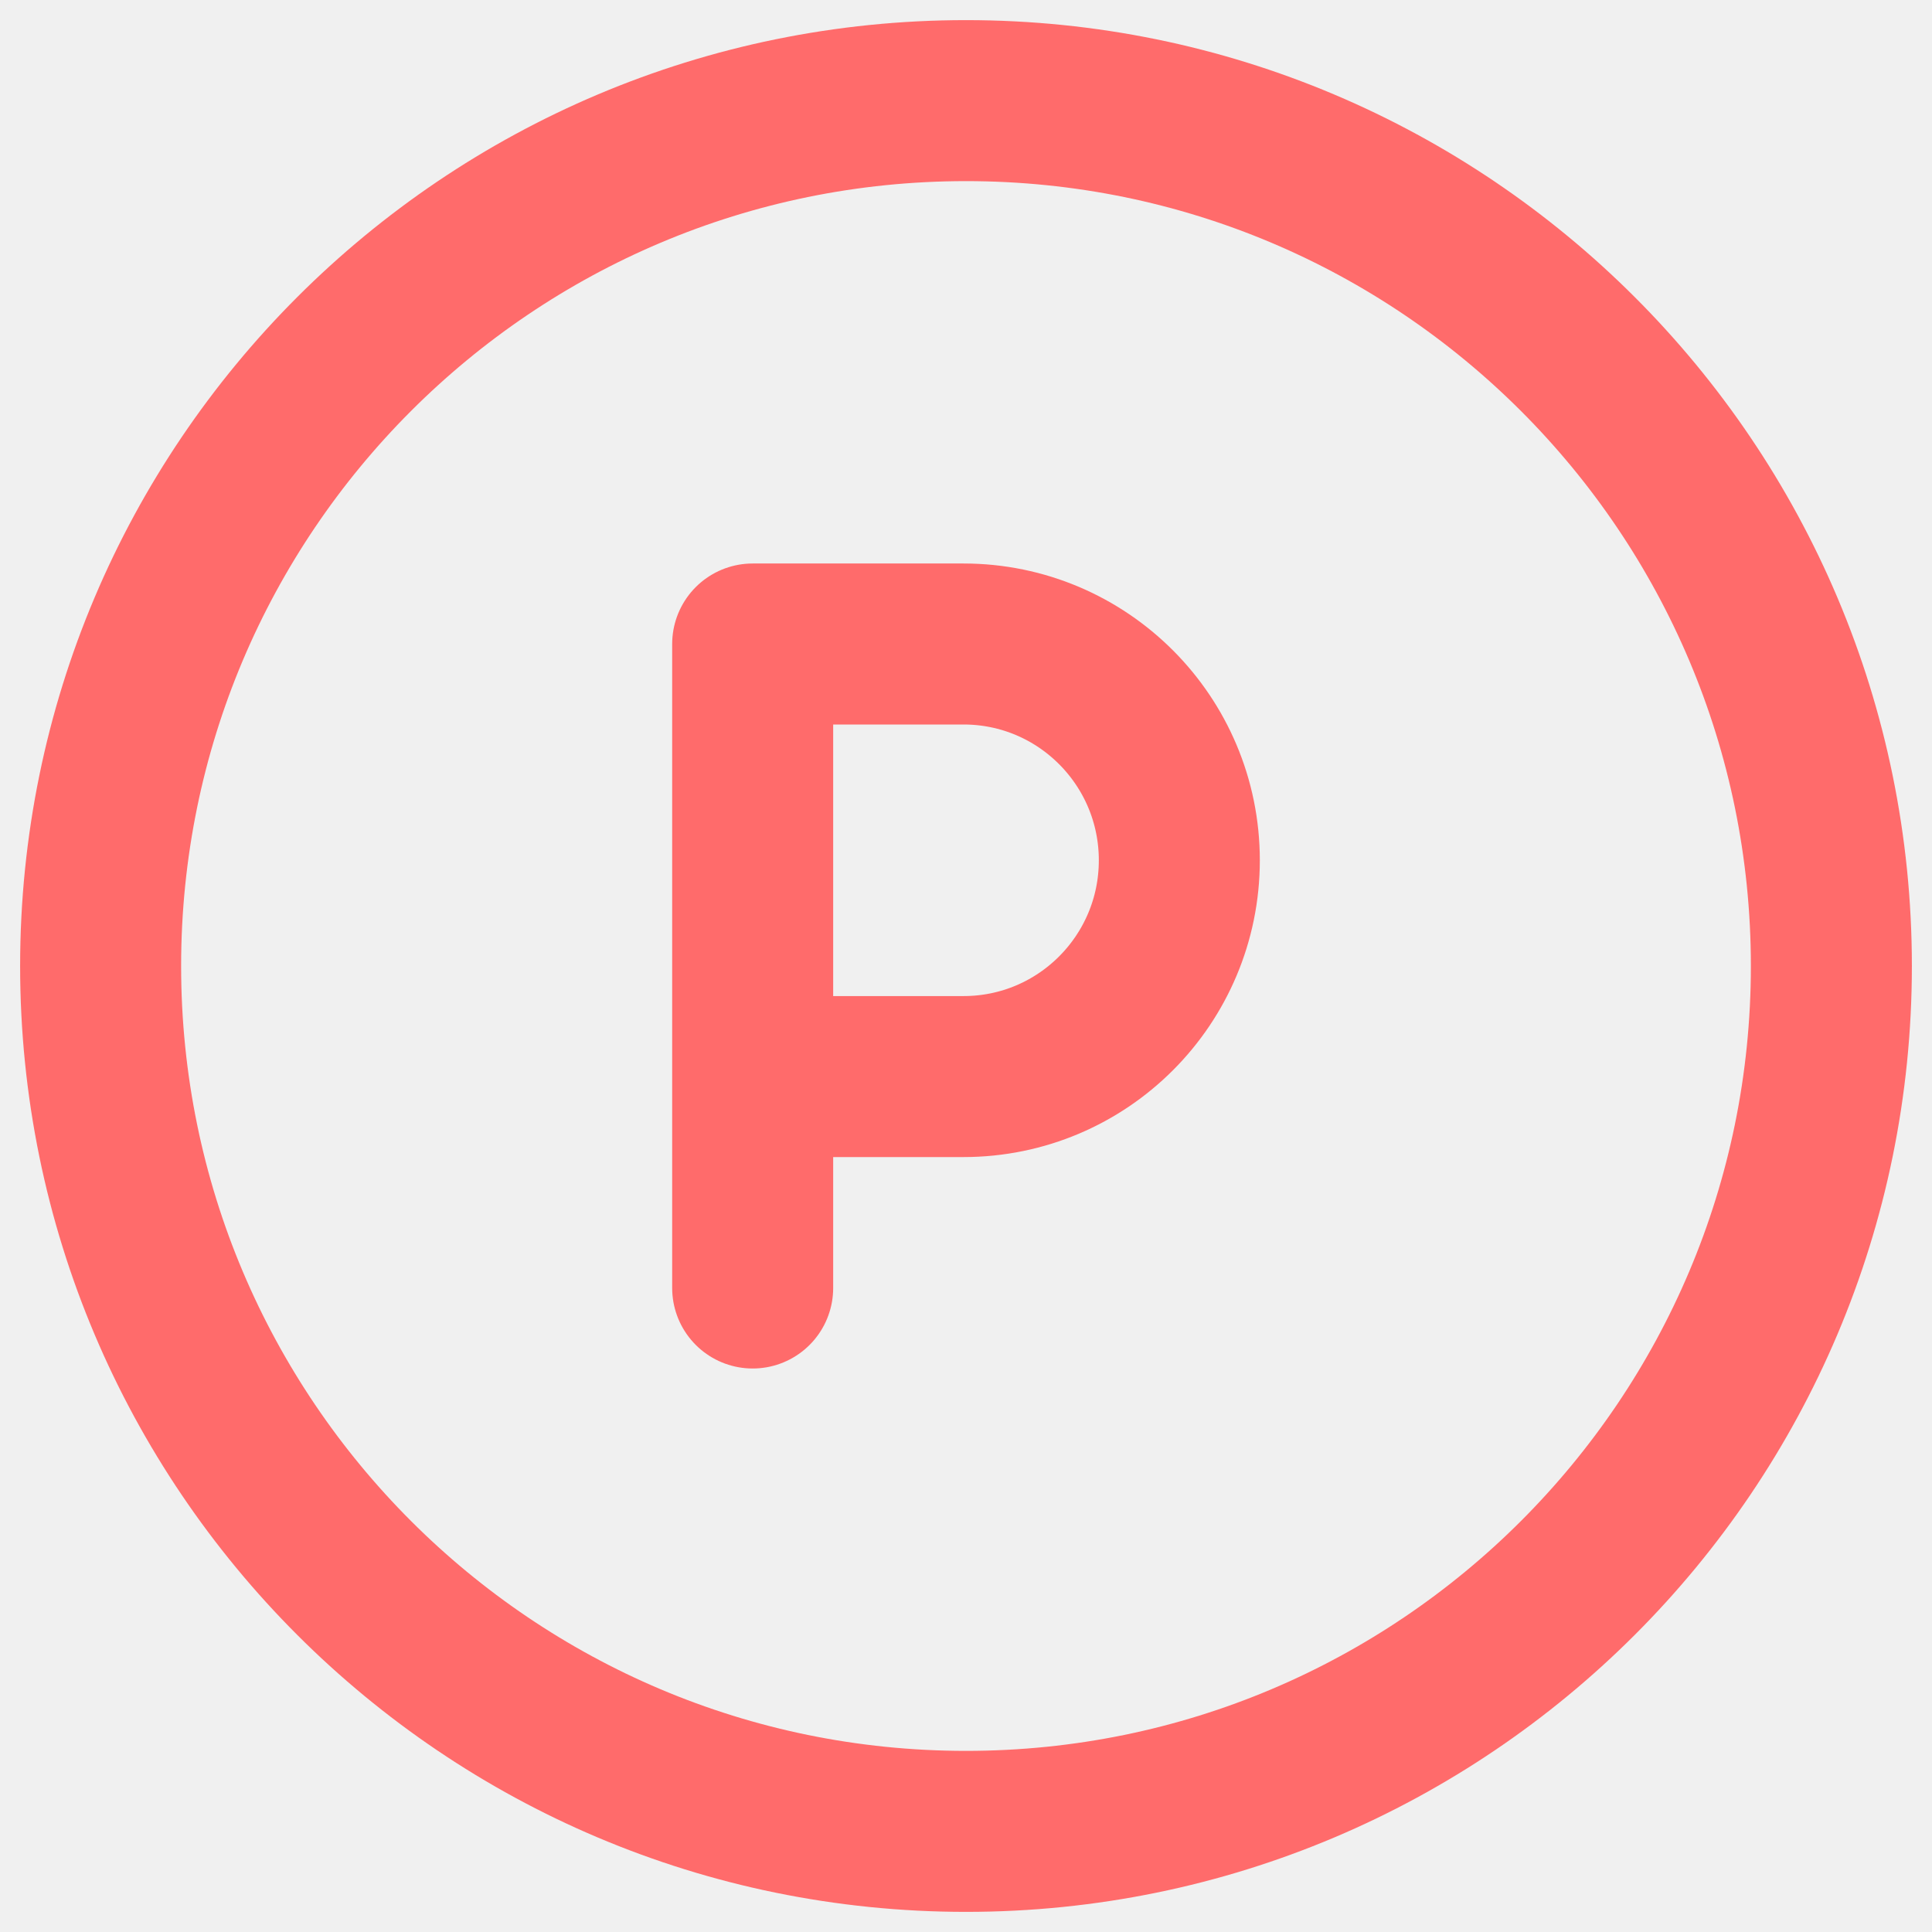
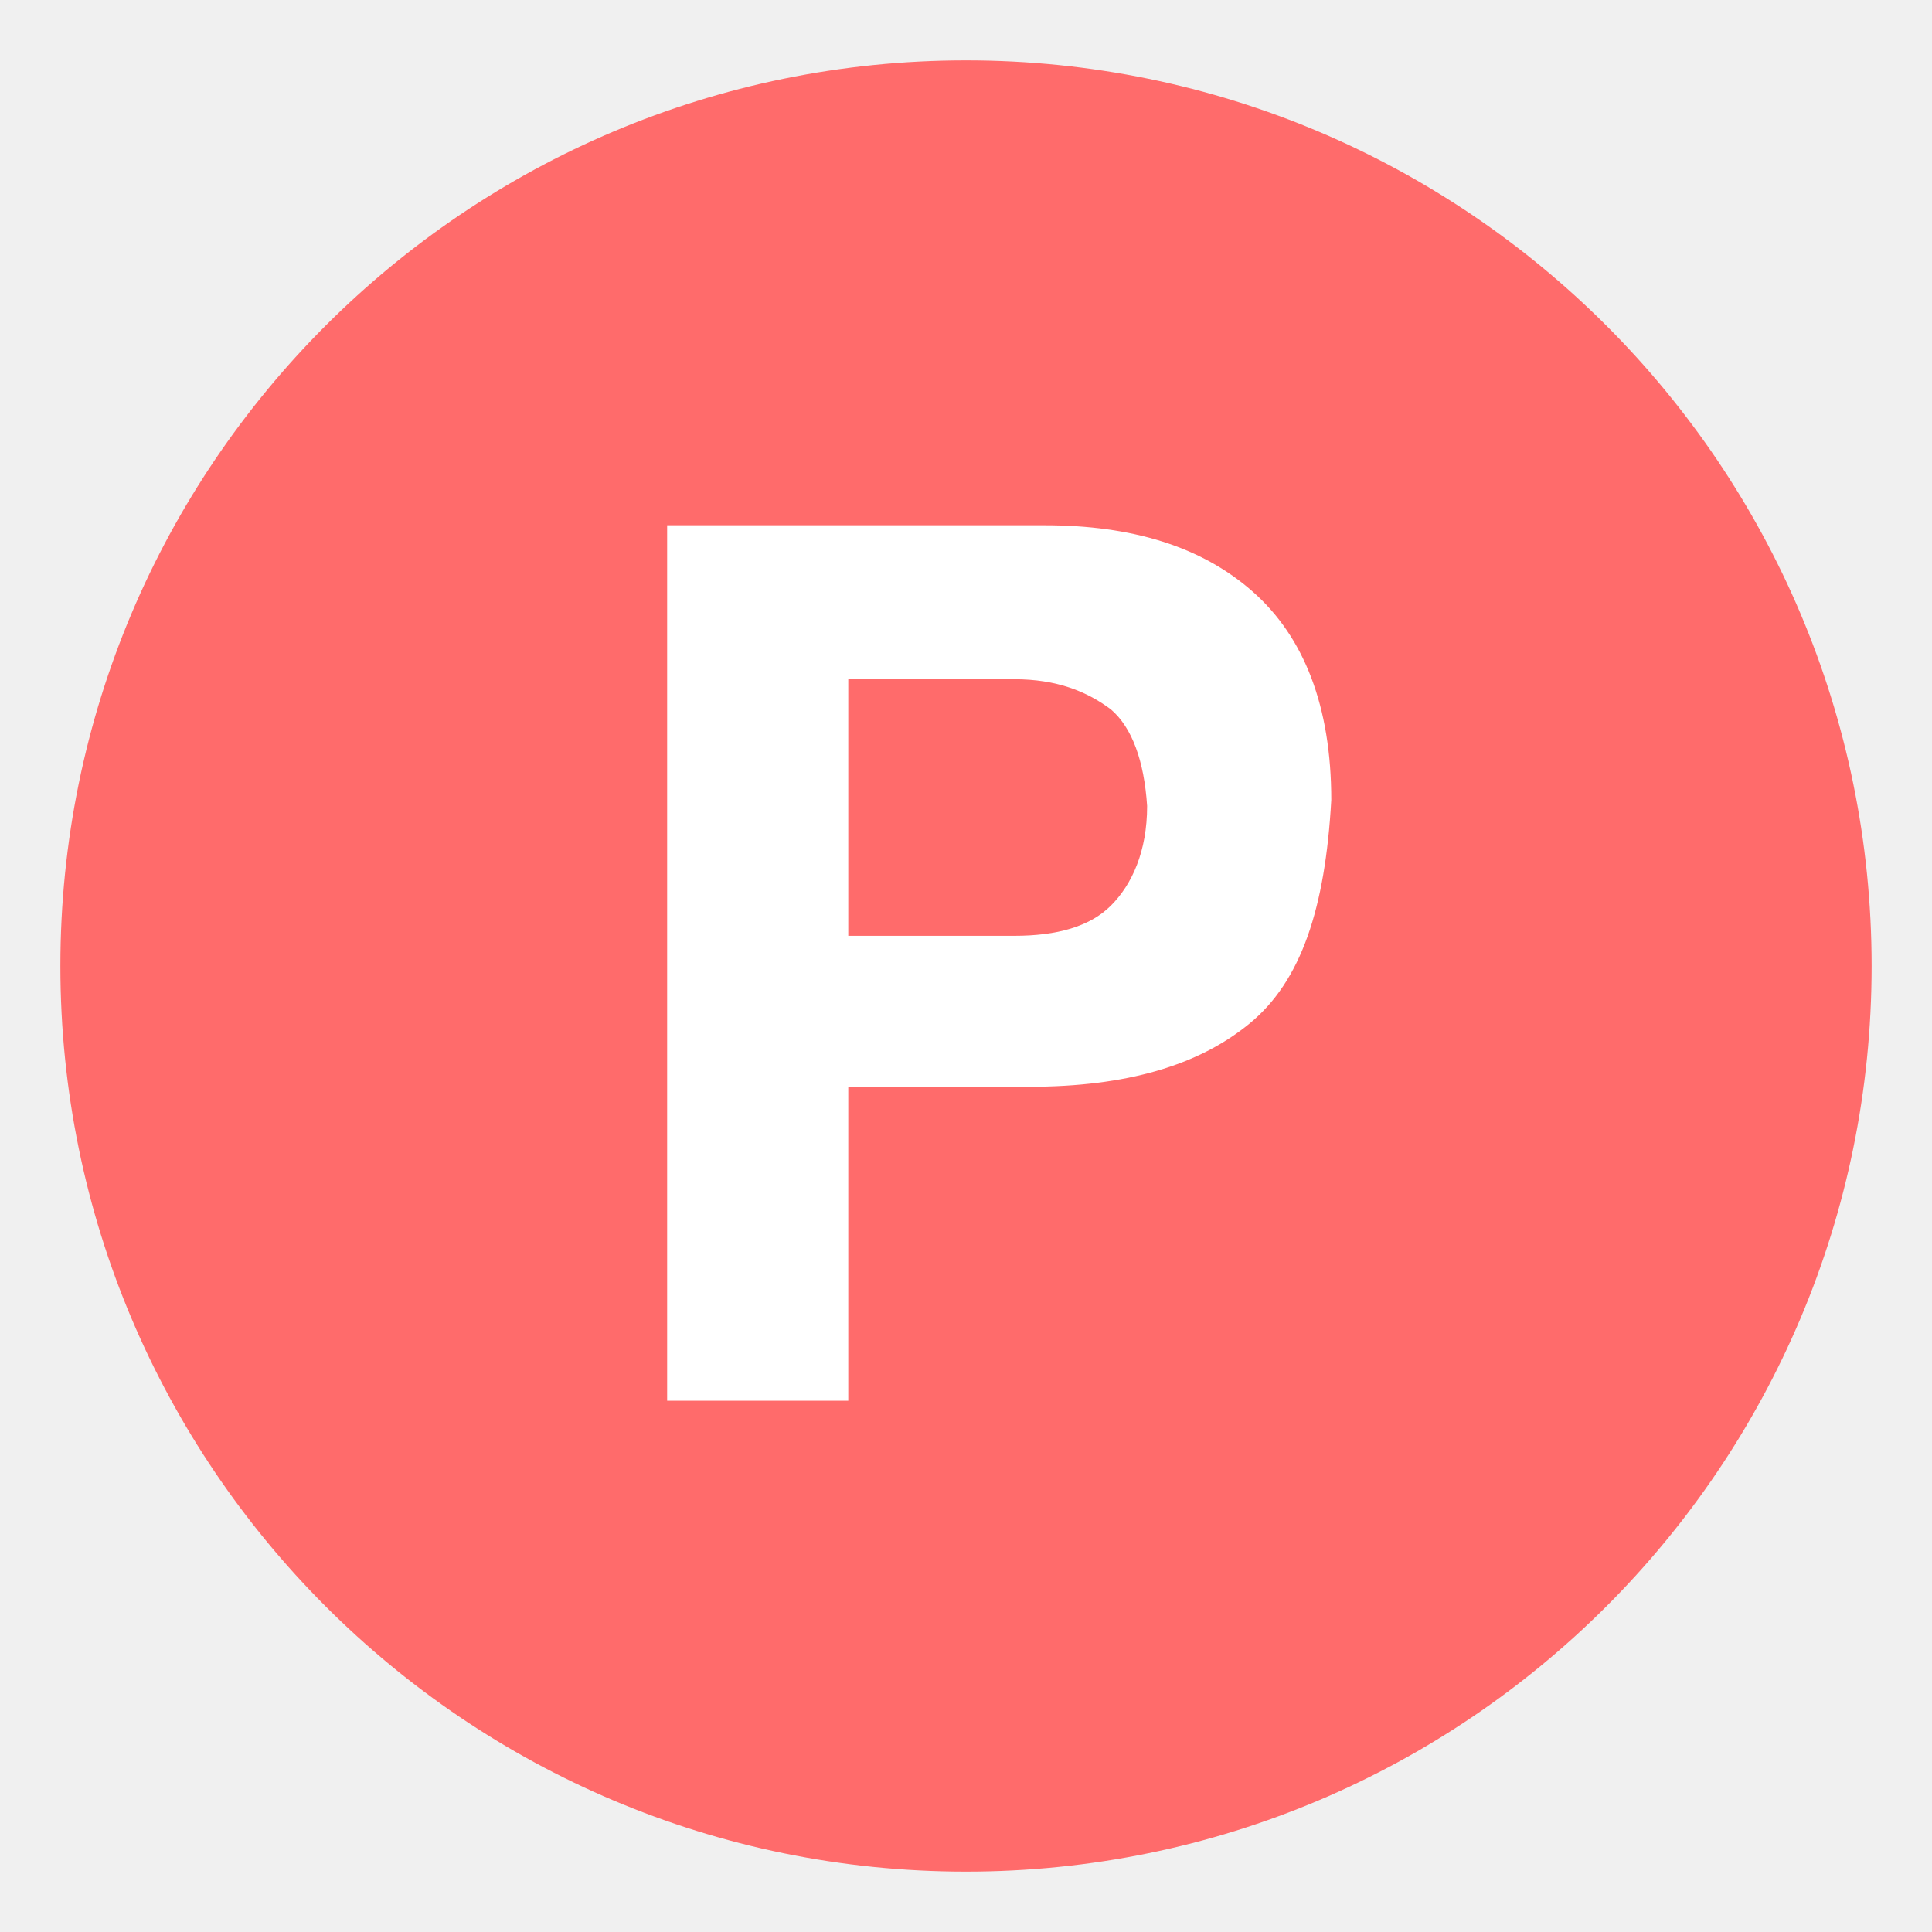
- <svg xmlns="http://www.w3.org/2000/svg" width="1em" height="1em" viewBox="0 0 48 48">
-   <path d="M0 0h48v48H0z" fill="none" />
-   <circle cx="24" cy="24" r="21.5" fill="none" stroke="#ff6b6b" stroke-linecap="round" stroke-linejoin="round" stroke-width="4" />
-   <path fill="none" stroke="#ff6b6b" stroke-linecap="round" stroke-linejoin="round" d="M18.7 32V16h5.238c2.961 0 5.362 2.406 5.362 5.374s-2.4 5.373-5.362 5.373H18.7" stroke-width="4" />
+ <svg xmlns="http://www.w3.org/2000/svg" width="1em" height="1em" viewBox="0 0 64 64">
+   <path d="M0 0h64v64H0z" fill="none" />
+   <circle cx="32" cy="32" r="30" fill="#ff6b6b" />
+   <path fill="#fff" d="M41.4 33.9c-1.7 1.4-4.1 2.1-7.3 2.1h-6v10.4h-6v-29h12.5c2.9 0 5.2.7 6.9 2.2s2.6 3.8 2.6 6.9c-.2 3.6-1 6-2.7 7.4m-4.6-10.4c-.8-.6-1.8-1-3.2-1h-5.5V31h5.5c1.4 0 2.5-.3 3.2-1s1.2-1.8 1.2-3.3c-.1-1.5-.5-2.6-1.2-3.2" />
</svg>
